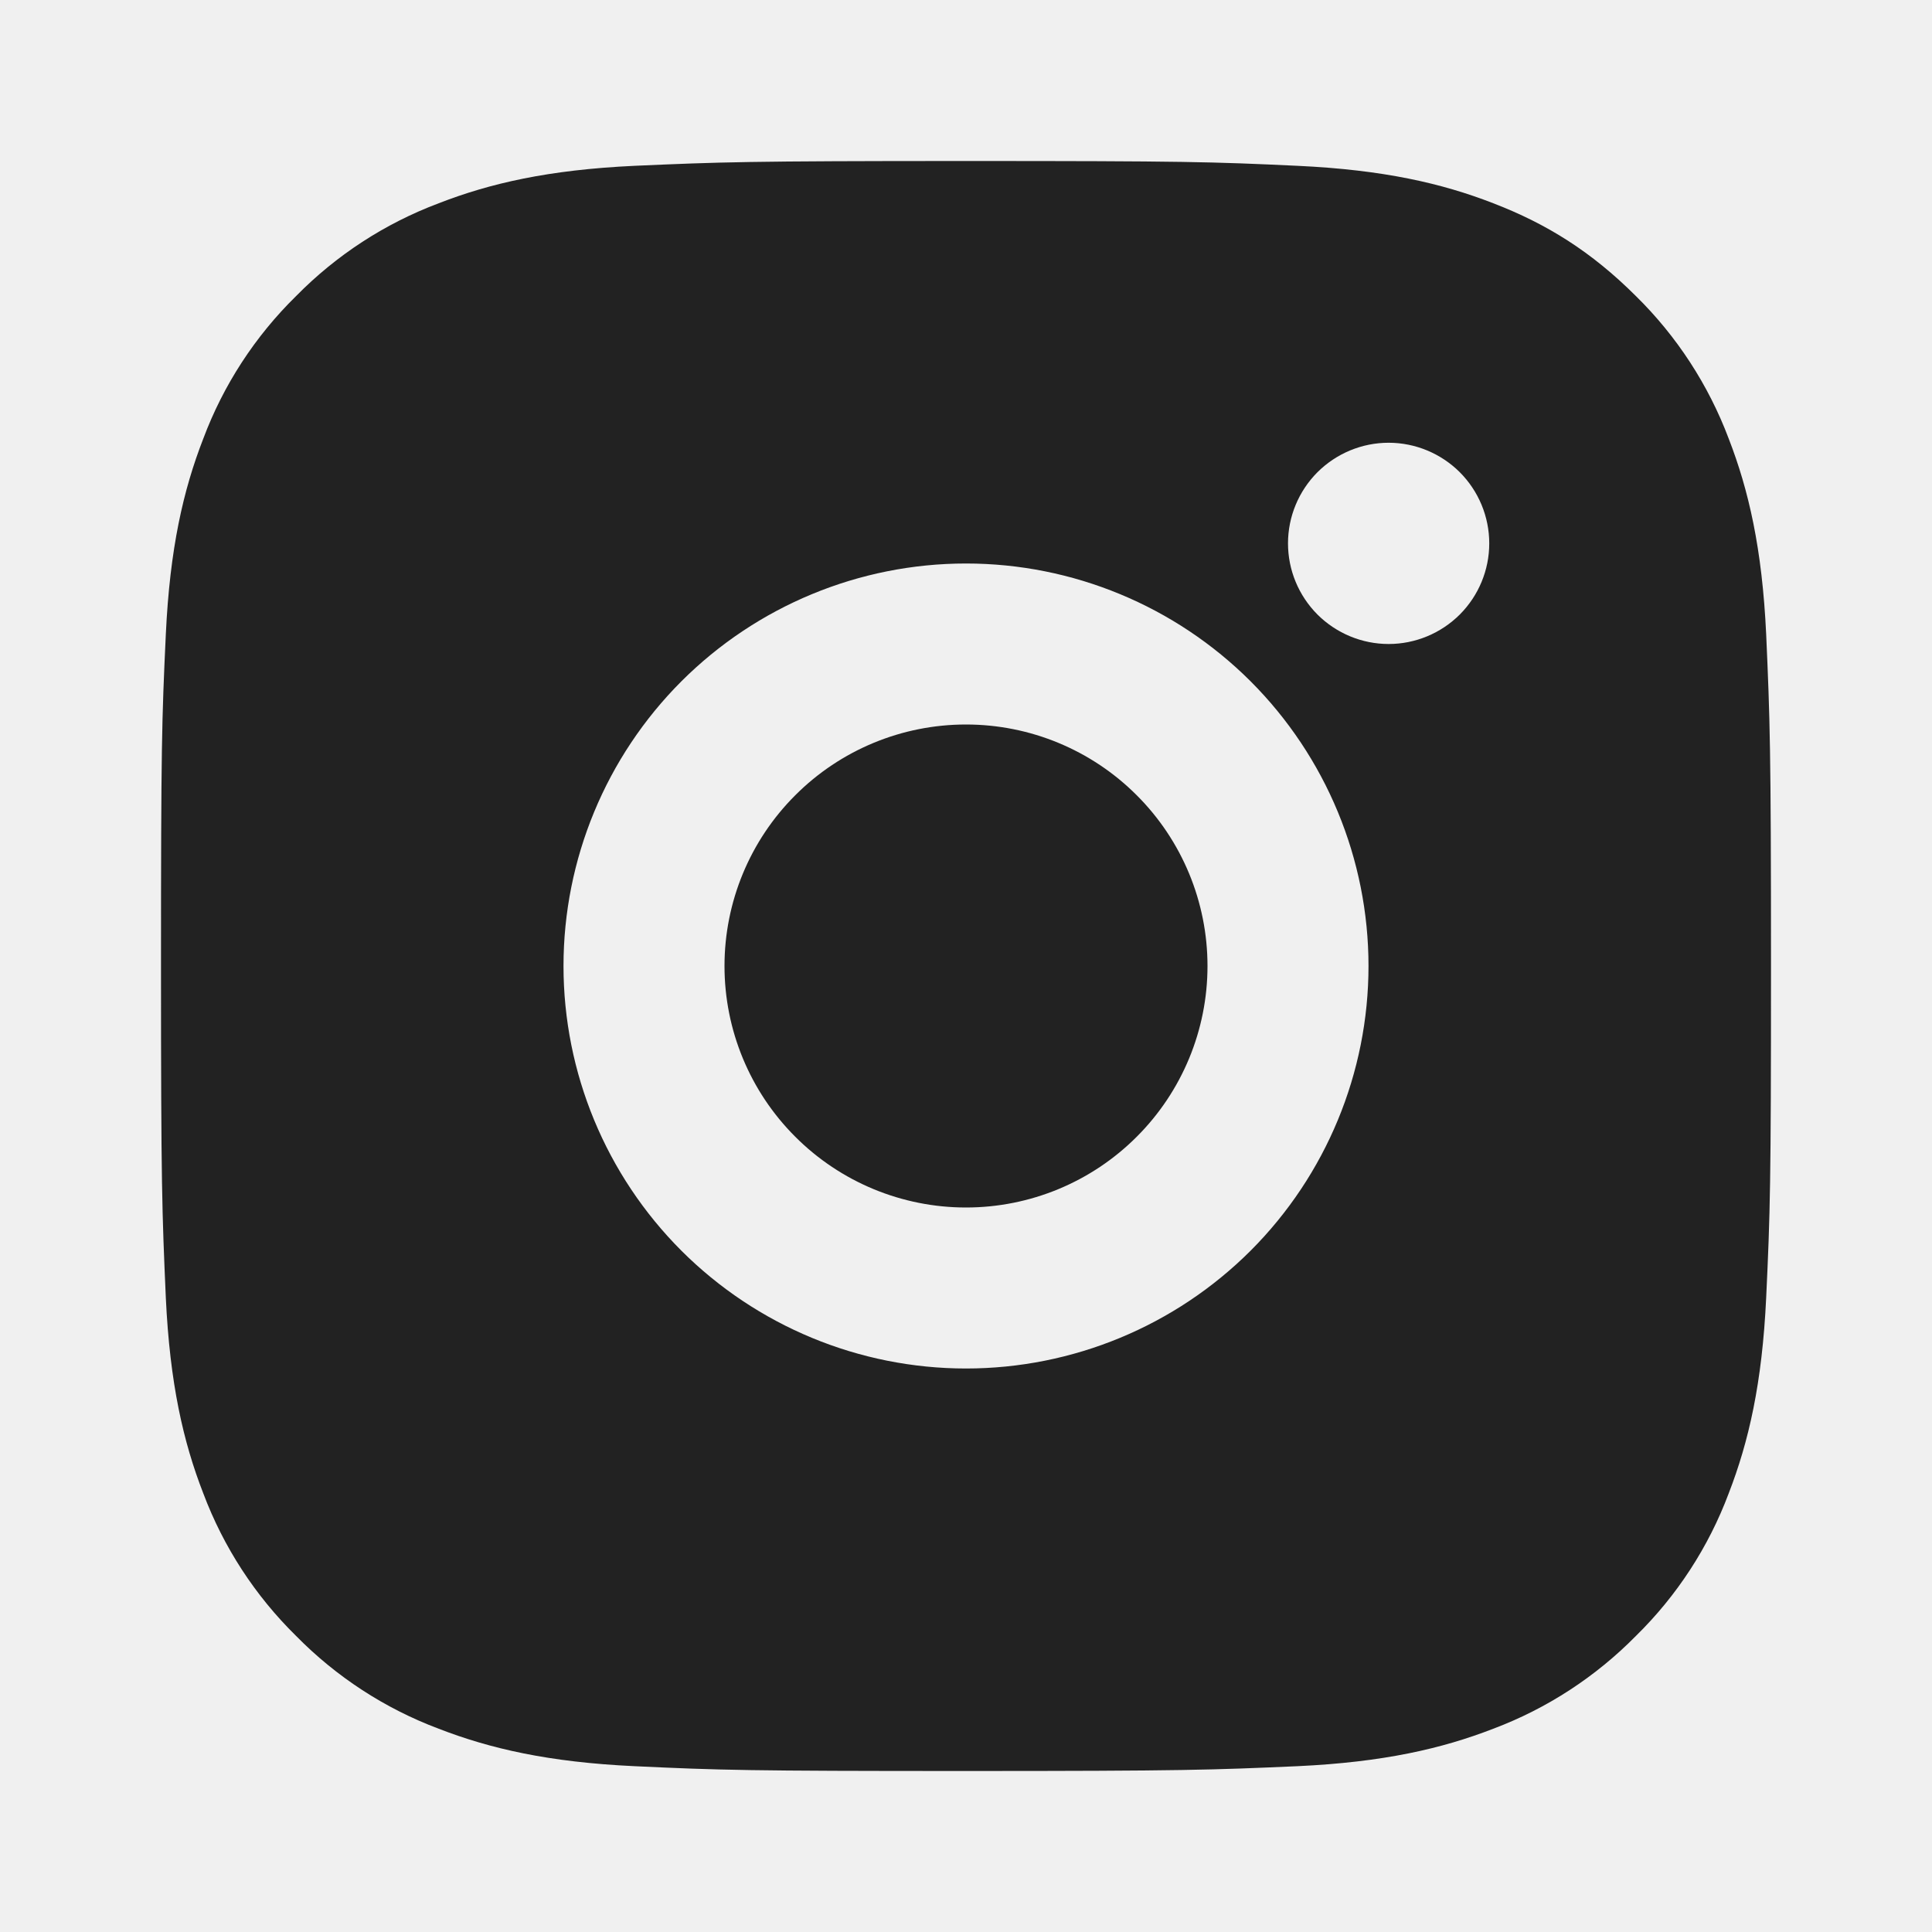
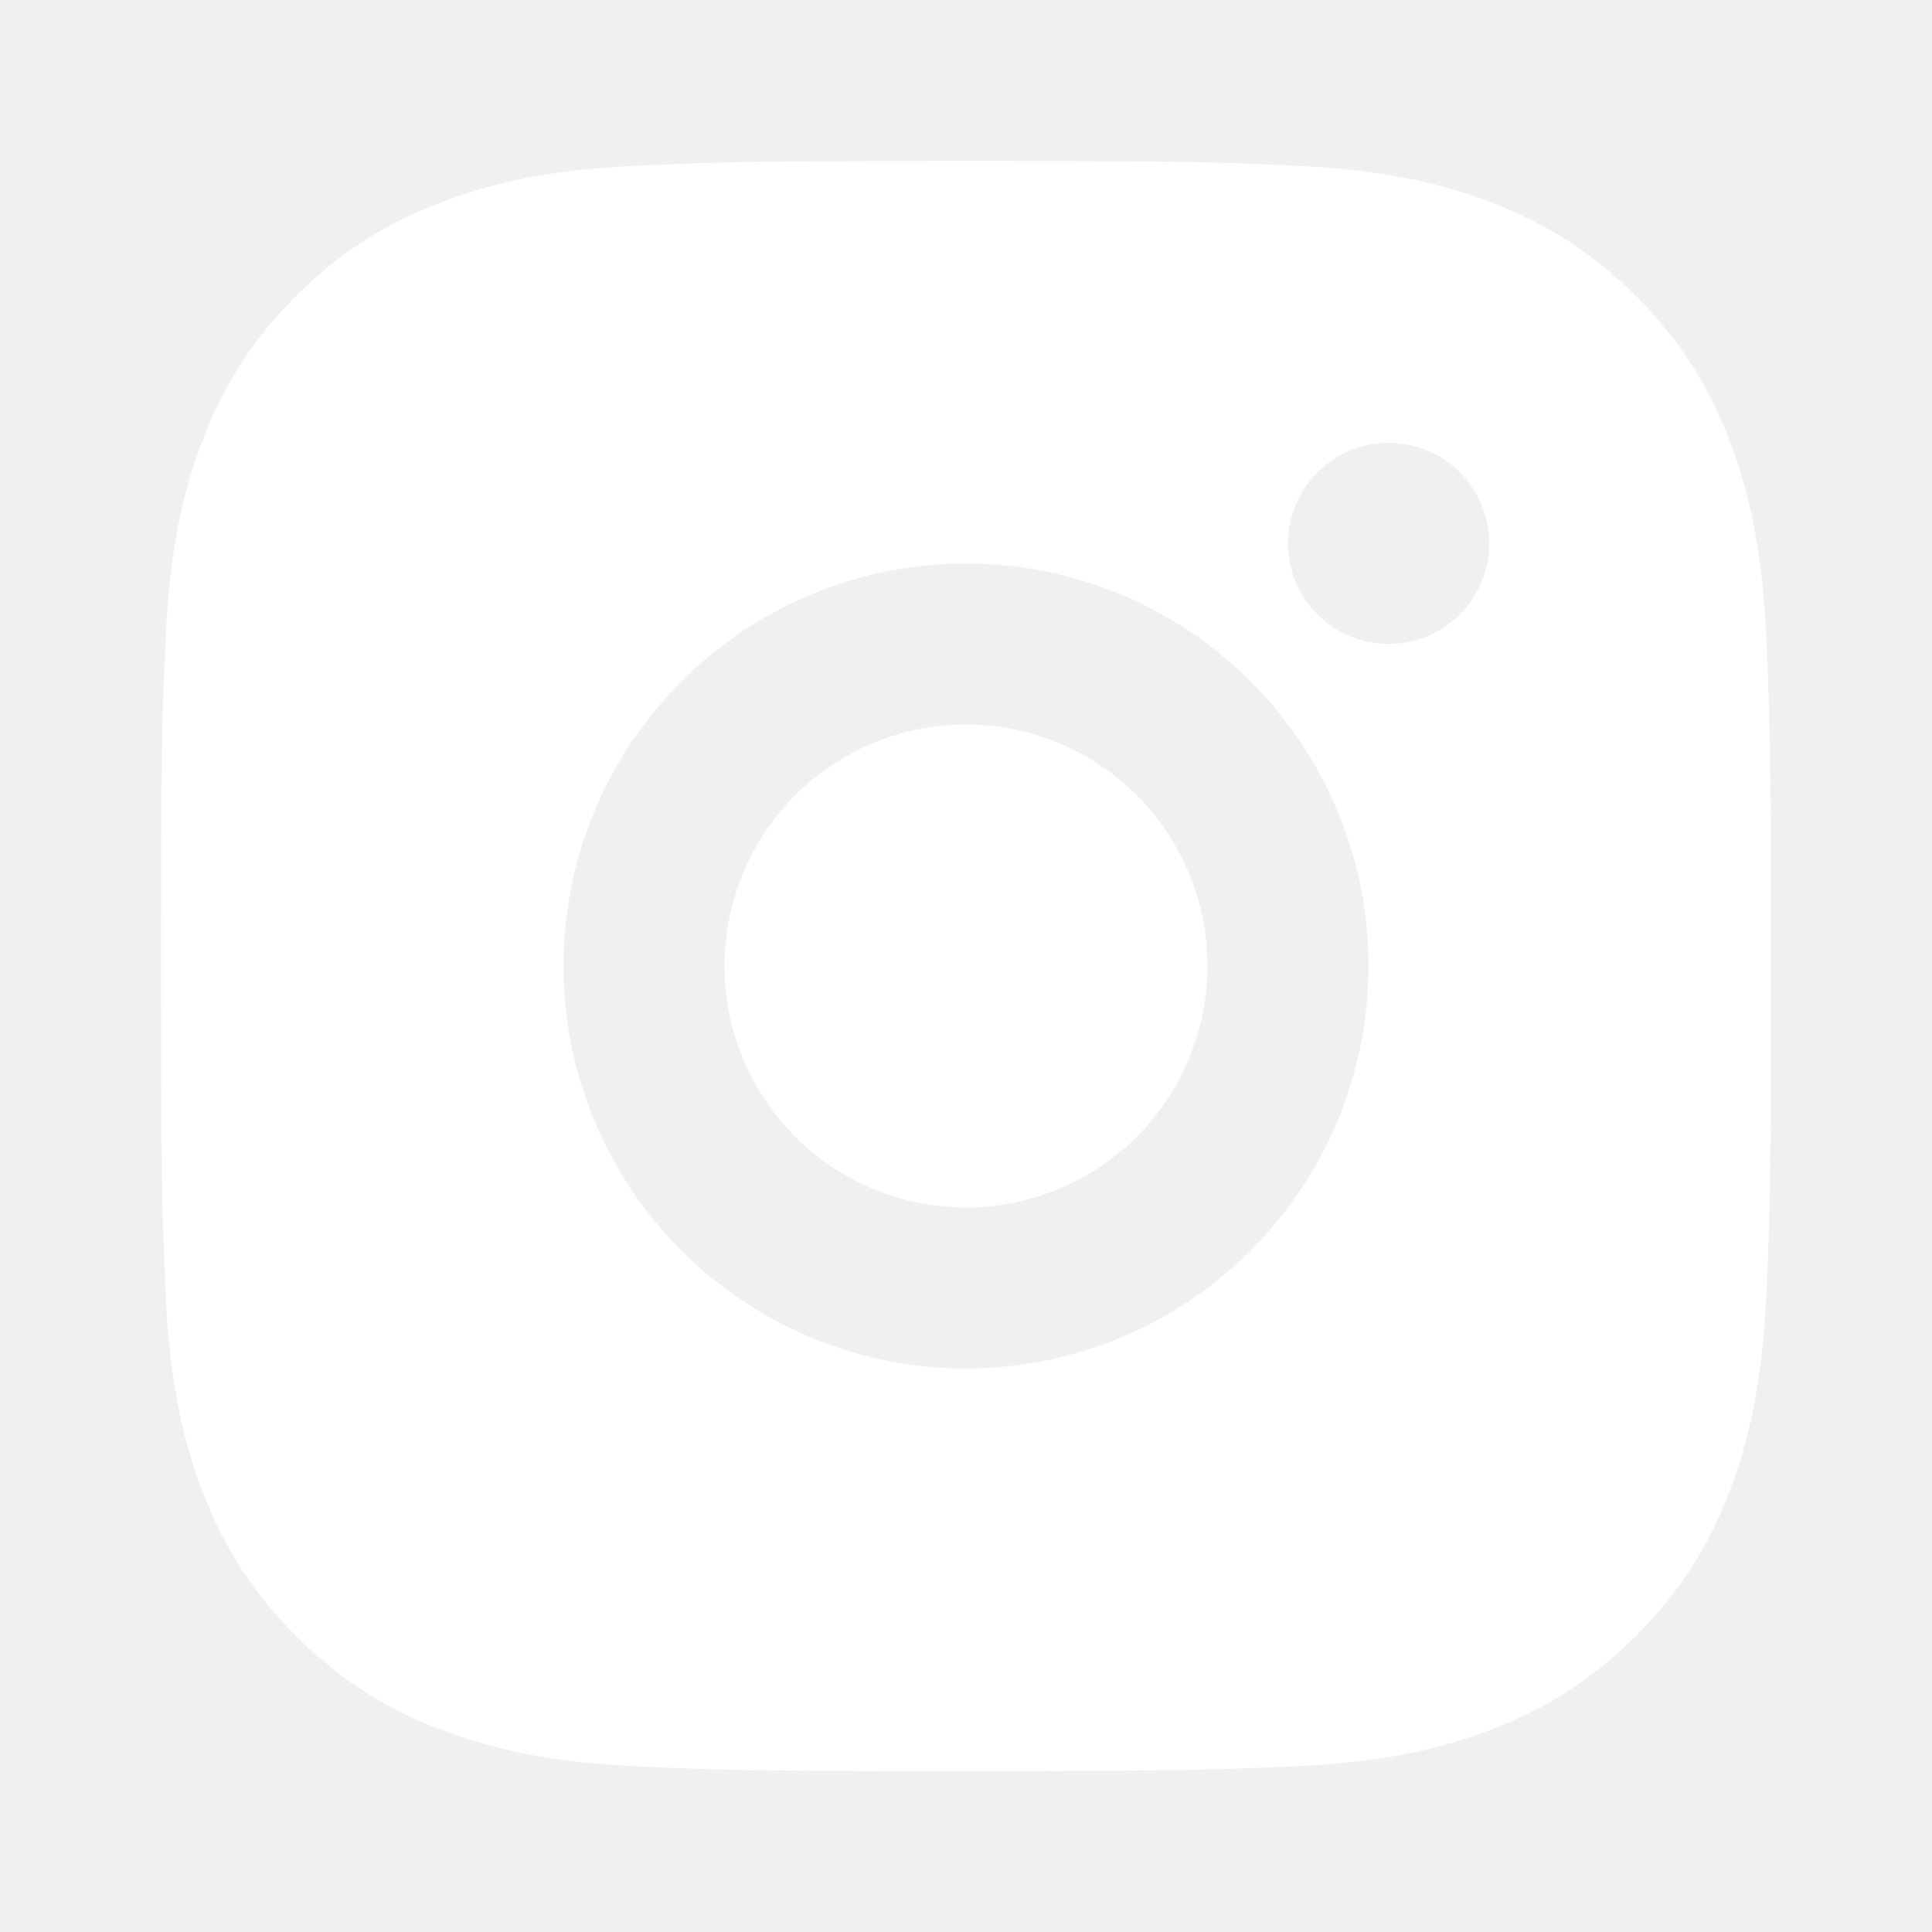
- <svg xmlns="http://www.w3.org/2000/svg" width="24" height="24" viewBox="0 0 24 24" fill="none">
-   <g clip-path="url(#clip0_884_18590)">
-     <path d="M12 2C14.717 2 15.056 2.01 16.122 2.06C17.187 2.11 17.912 2.277 18.55 2.525C19.21 2.779 19.766 3.123 20.322 3.678C20.831 4.178 21.224 4.783 21.475 5.45C21.722 6.087 21.89 6.813 21.94 7.878C21.987 8.944 22 9.283 22 12C22 14.717 21.99 15.056 21.94 16.122C21.89 17.187 21.722 17.912 21.475 18.55C21.225 19.218 20.831 19.823 20.322 20.322C19.822 20.83 19.217 21.224 18.55 21.475C17.913 21.722 17.187 21.89 16.122 21.94C15.056 21.987 14.717 22 12 22C9.283 22 8.944 21.99 7.878 21.94C6.813 21.89 6.088 21.722 5.45 21.475C4.782 21.224 4.178 20.831 3.678 20.322C3.169 19.822 2.776 19.218 2.525 18.55C2.277 17.913 2.11 17.187 2.06 16.122C2.013 15.056 2 14.717 2 12C2 9.283 2.01 8.944 2.06 7.878C2.11 6.812 2.277 6.088 2.525 5.45C2.775 4.782 3.169 4.177 3.678 3.678C4.178 3.169 4.782 2.776 5.45 2.525C6.088 2.277 6.812 2.11 7.878 2.06C8.944 2.013 9.283 2 12 2ZM12 7C10.674 7 9.402 7.527 8.464 8.464C7.527 9.402 7 10.674 7 12C7 13.326 7.527 14.598 8.464 15.536C9.402 16.473 10.674 17 12 17C13.326 17 14.598 16.473 15.536 15.536C16.473 14.598 17 13.326 17 12C17 10.674 16.473 9.402 15.536 8.464C14.598 7.527 13.326 7 12 7ZM18.5 6.75C18.5 6.418 18.368 6.101 18.134 5.866C17.899 5.632 17.581 5.5 17.25 5.5C16.919 5.5 16.601 5.632 16.366 5.866C16.132 6.101 16 6.418 16 6.75C16 7.082 16.132 7.399 16.366 7.634C16.601 7.868 16.919 8 17.25 8C17.581 8 17.899 7.868 18.134 7.634C18.368 7.399 18.5 7.082 18.5 6.75ZM12 9C12.796 9 13.559 9.316 14.121 9.879C14.684 10.441 15 11.204 15 12C15 12.796 14.684 13.559 14.121 14.121C13.559 14.684 12.796 15 12 15C11.204 15 10.441 14.684 9.879 14.121C9.316 13.559 9 12.796 9 12C9 11.204 9.316 10.441 9.879 9.879C10.441 9.316 11.204 9 12 9Z" fill="#222222" />
+ <svg xmlns="http://www.w3.org/2000/svg" width="30" height="30" viewBox="0 0 30 30" fill="none">
+   <g clip-path="url(#clip0_896_235)">
+     <path d="M15 2.5C18.396 2.5 18.82 2.513 20.152 2.575C21.484 2.638 22.39 2.846 23.188 3.156C24.012 3.474 24.707 3.904 25.402 4.598C26.038 5.222 26.53 5.978 26.844 6.812C27.152 7.609 27.363 8.516 27.425 9.848C27.484 11.18 27.5 11.604 27.5 15C27.5 18.396 27.488 18.82 27.425 20.152C27.363 21.484 27.152 22.39 26.844 23.188C26.531 24.022 26.039 24.778 25.402 25.402C24.777 26.038 24.022 26.53 23.188 26.844C22.391 27.152 21.484 27.363 20.152 27.425C18.82 27.484 18.396 27.5 15 27.5C11.604 27.5 11.18 27.488 9.848 27.425C8.516 27.363 7.61 27.152 6.812 26.844C5.978 26.531 5.222 26.039 4.598 25.402C3.962 24.778 3.47 24.022 3.156 23.188C2.846 22.391 2.638 21.484 2.575 20.152C2.516 18.82 2.5 18.396 2.5 15C2.5 11.604 2.513 11.18 2.575 9.848C2.638 8.515 2.846 7.61 3.156 6.812C3.469 5.978 3.961 5.222 4.598 4.598C5.222 3.962 5.978 3.47 6.812 3.156C7.61 2.846 8.515 2.638 9.848 2.575C11.18 2.516 11.604 2.5 15 2.5ZM15 8.75C13.342 8.75 11.753 9.408 10.581 10.581C9.408 11.753 8.75 13.342 8.75 15C8.75 16.658 9.408 18.247 10.581 19.419C11.753 20.591 13.342 21.25 15 21.25C16.658 21.25 18.247 20.591 19.419 19.419C20.591 18.247 21.25 16.658 21.25 15C21.25 13.342 20.591 11.753 19.419 10.581C18.247 9.408 16.658 8.75 15 8.75ZM23.125 8.438C23.125 8.023 22.96 7.626 22.667 7.333C22.374 7.04 21.977 6.875 21.562 6.875C21.148 6.875 20.751 7.04 20.458 7.333C20.165 7.626 20 8.023 20 8.438C20 8.852 20.165 9.249 20.458 9.542C20.751 9.835 21.148 10 21.562 10C21.977 10 22.374 9.835 22.667 9.542C22.96 9.249 23.125 8.852 23.125 8.438ZM15 11.25C15.995 11.25 16.948 11.645 17.652 12.348C18.355 13.052 18.75 14.005 18.75 15C18.75 15.995 18.355 16.948 17.652 17.652C16.948 18.355 15.995 18.75 15 18.75C14.005 18.75 13.052 18.355 12.348 17.652C11.645 16.948 11.25 15.995 11.25 15C11.25 14.005 11.645 13.052 12.348 12.348C13.052 11.645 14.005 11.25 15 11.25Z" fill="white" />
  </g>
  <defs>
-     <clipPath id="clip0_884_18590">
-       <rect width="24" height="24" fill="white" />
+     <clipPath id="clip0_896_235">
+       <rect width="30" height="30" fill="white" />
    </clipPath>
  </defs>
</svg>
